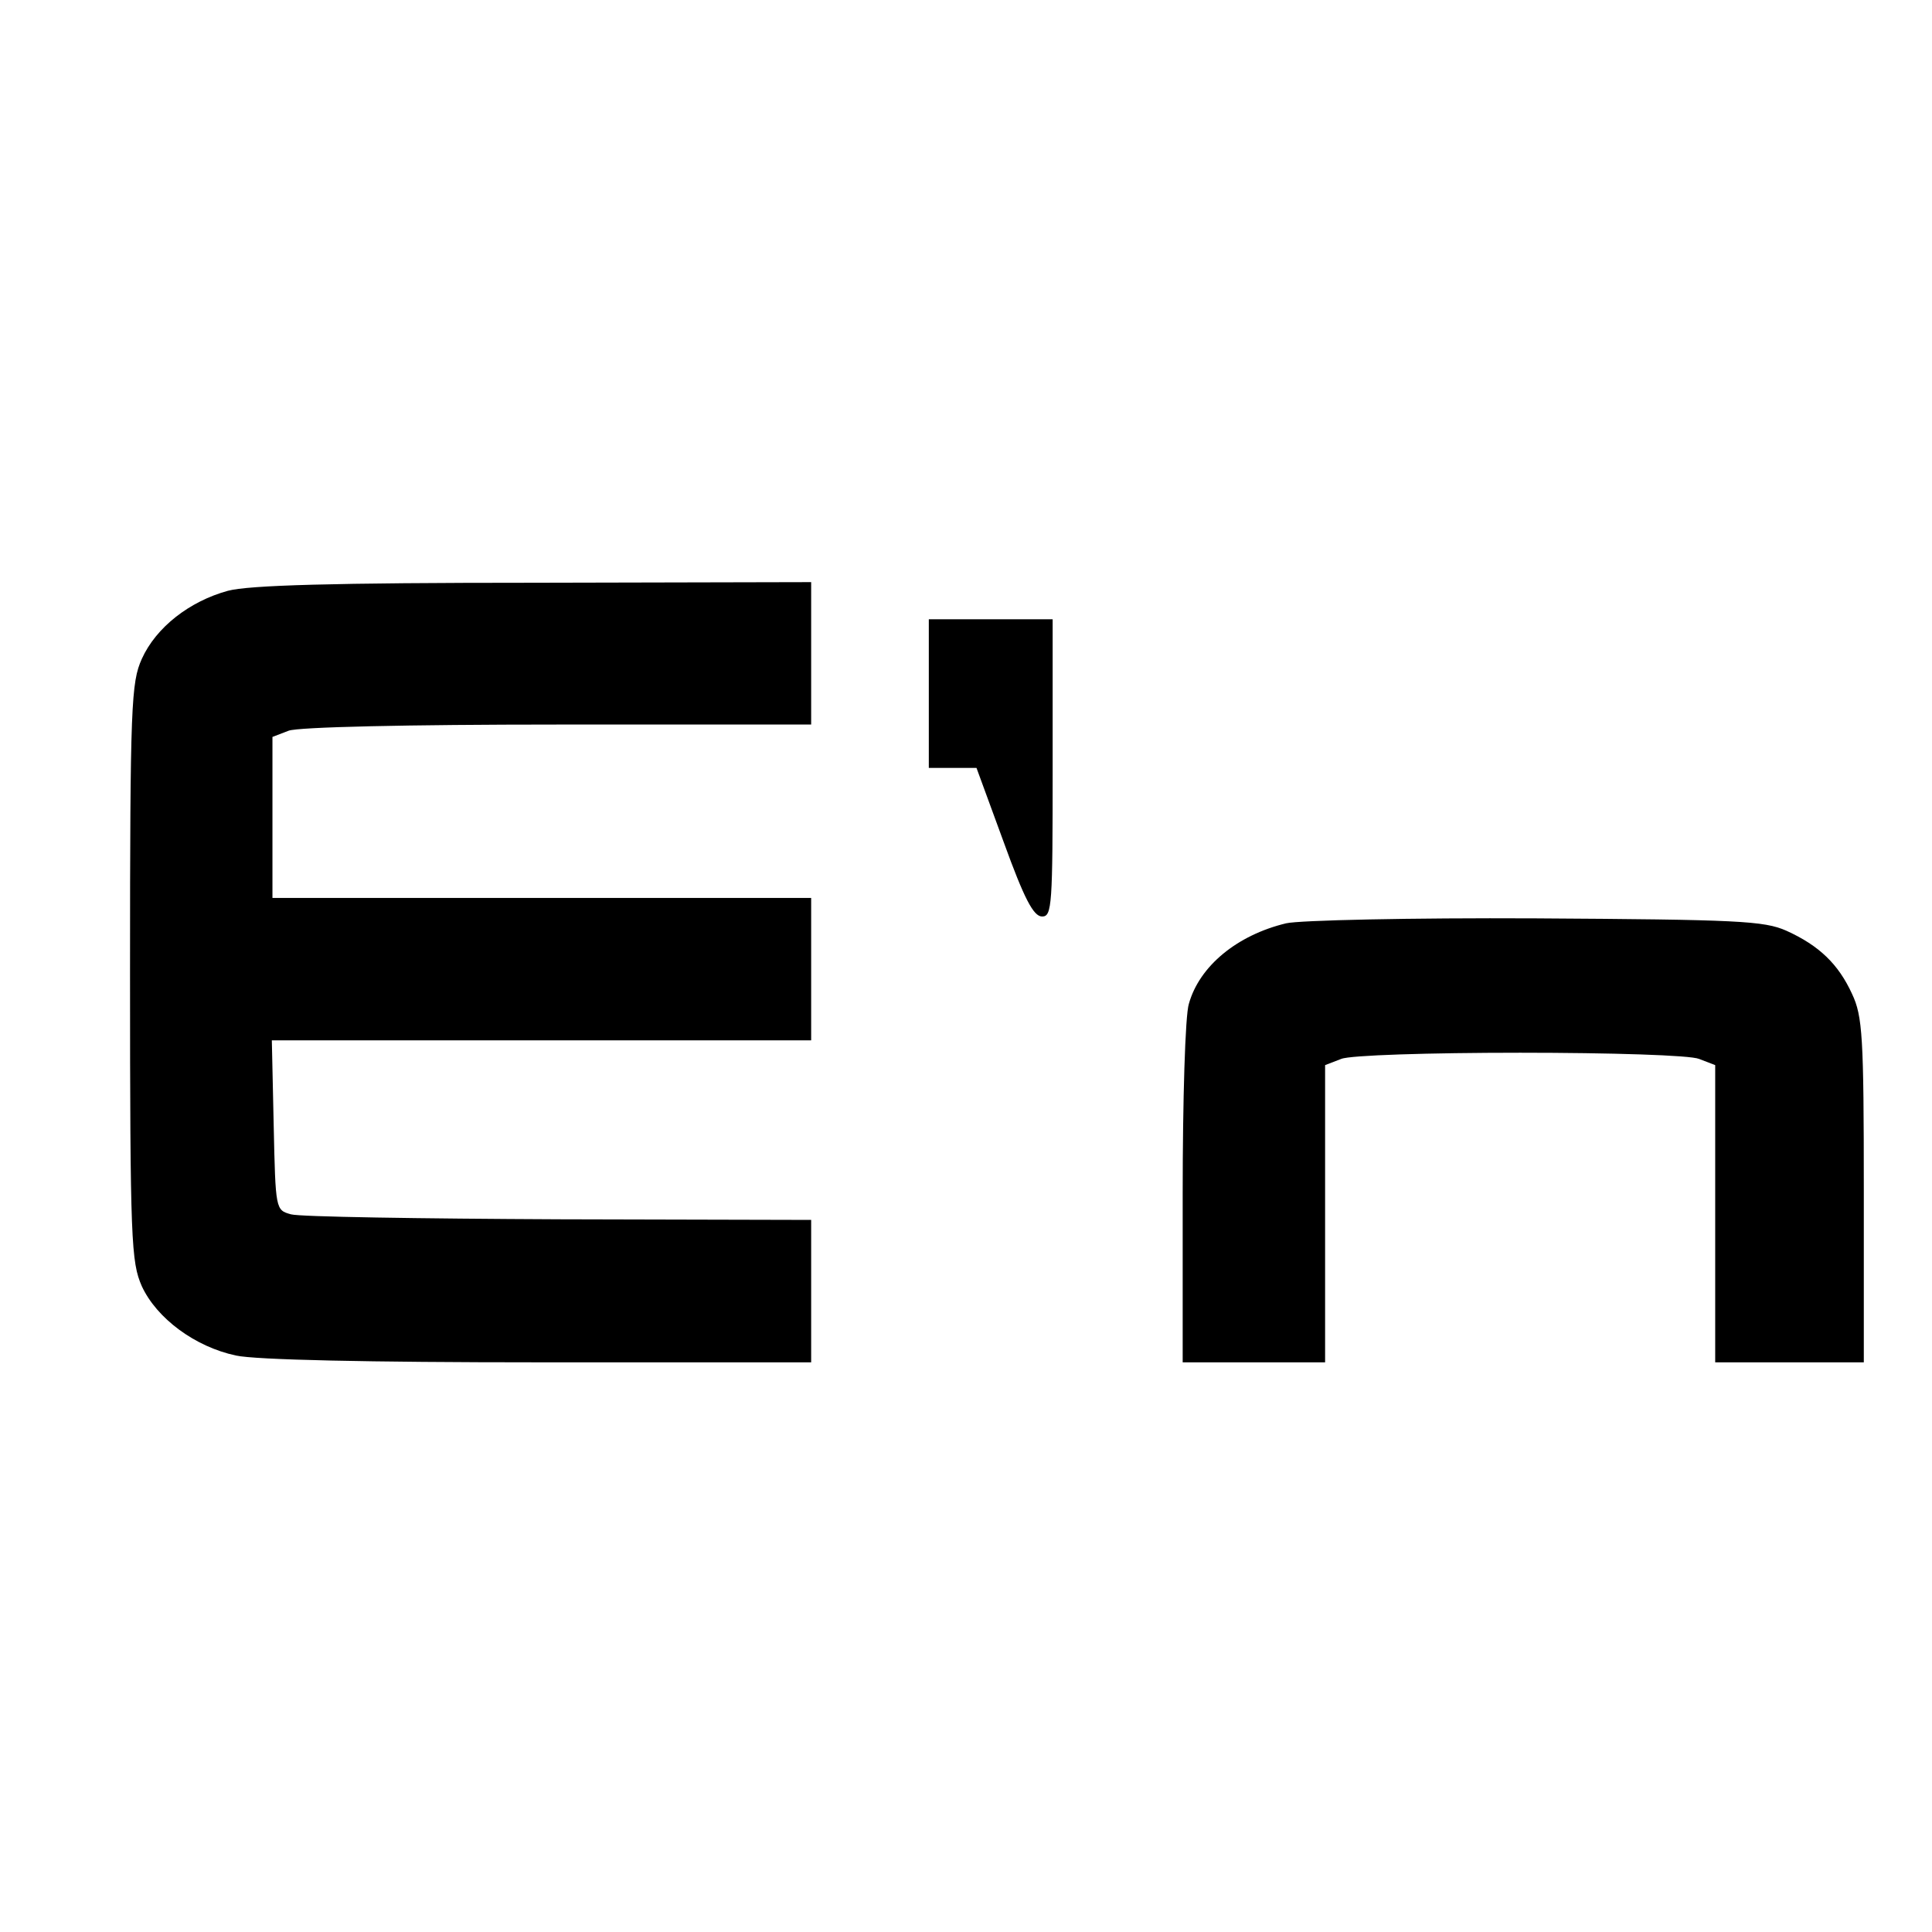
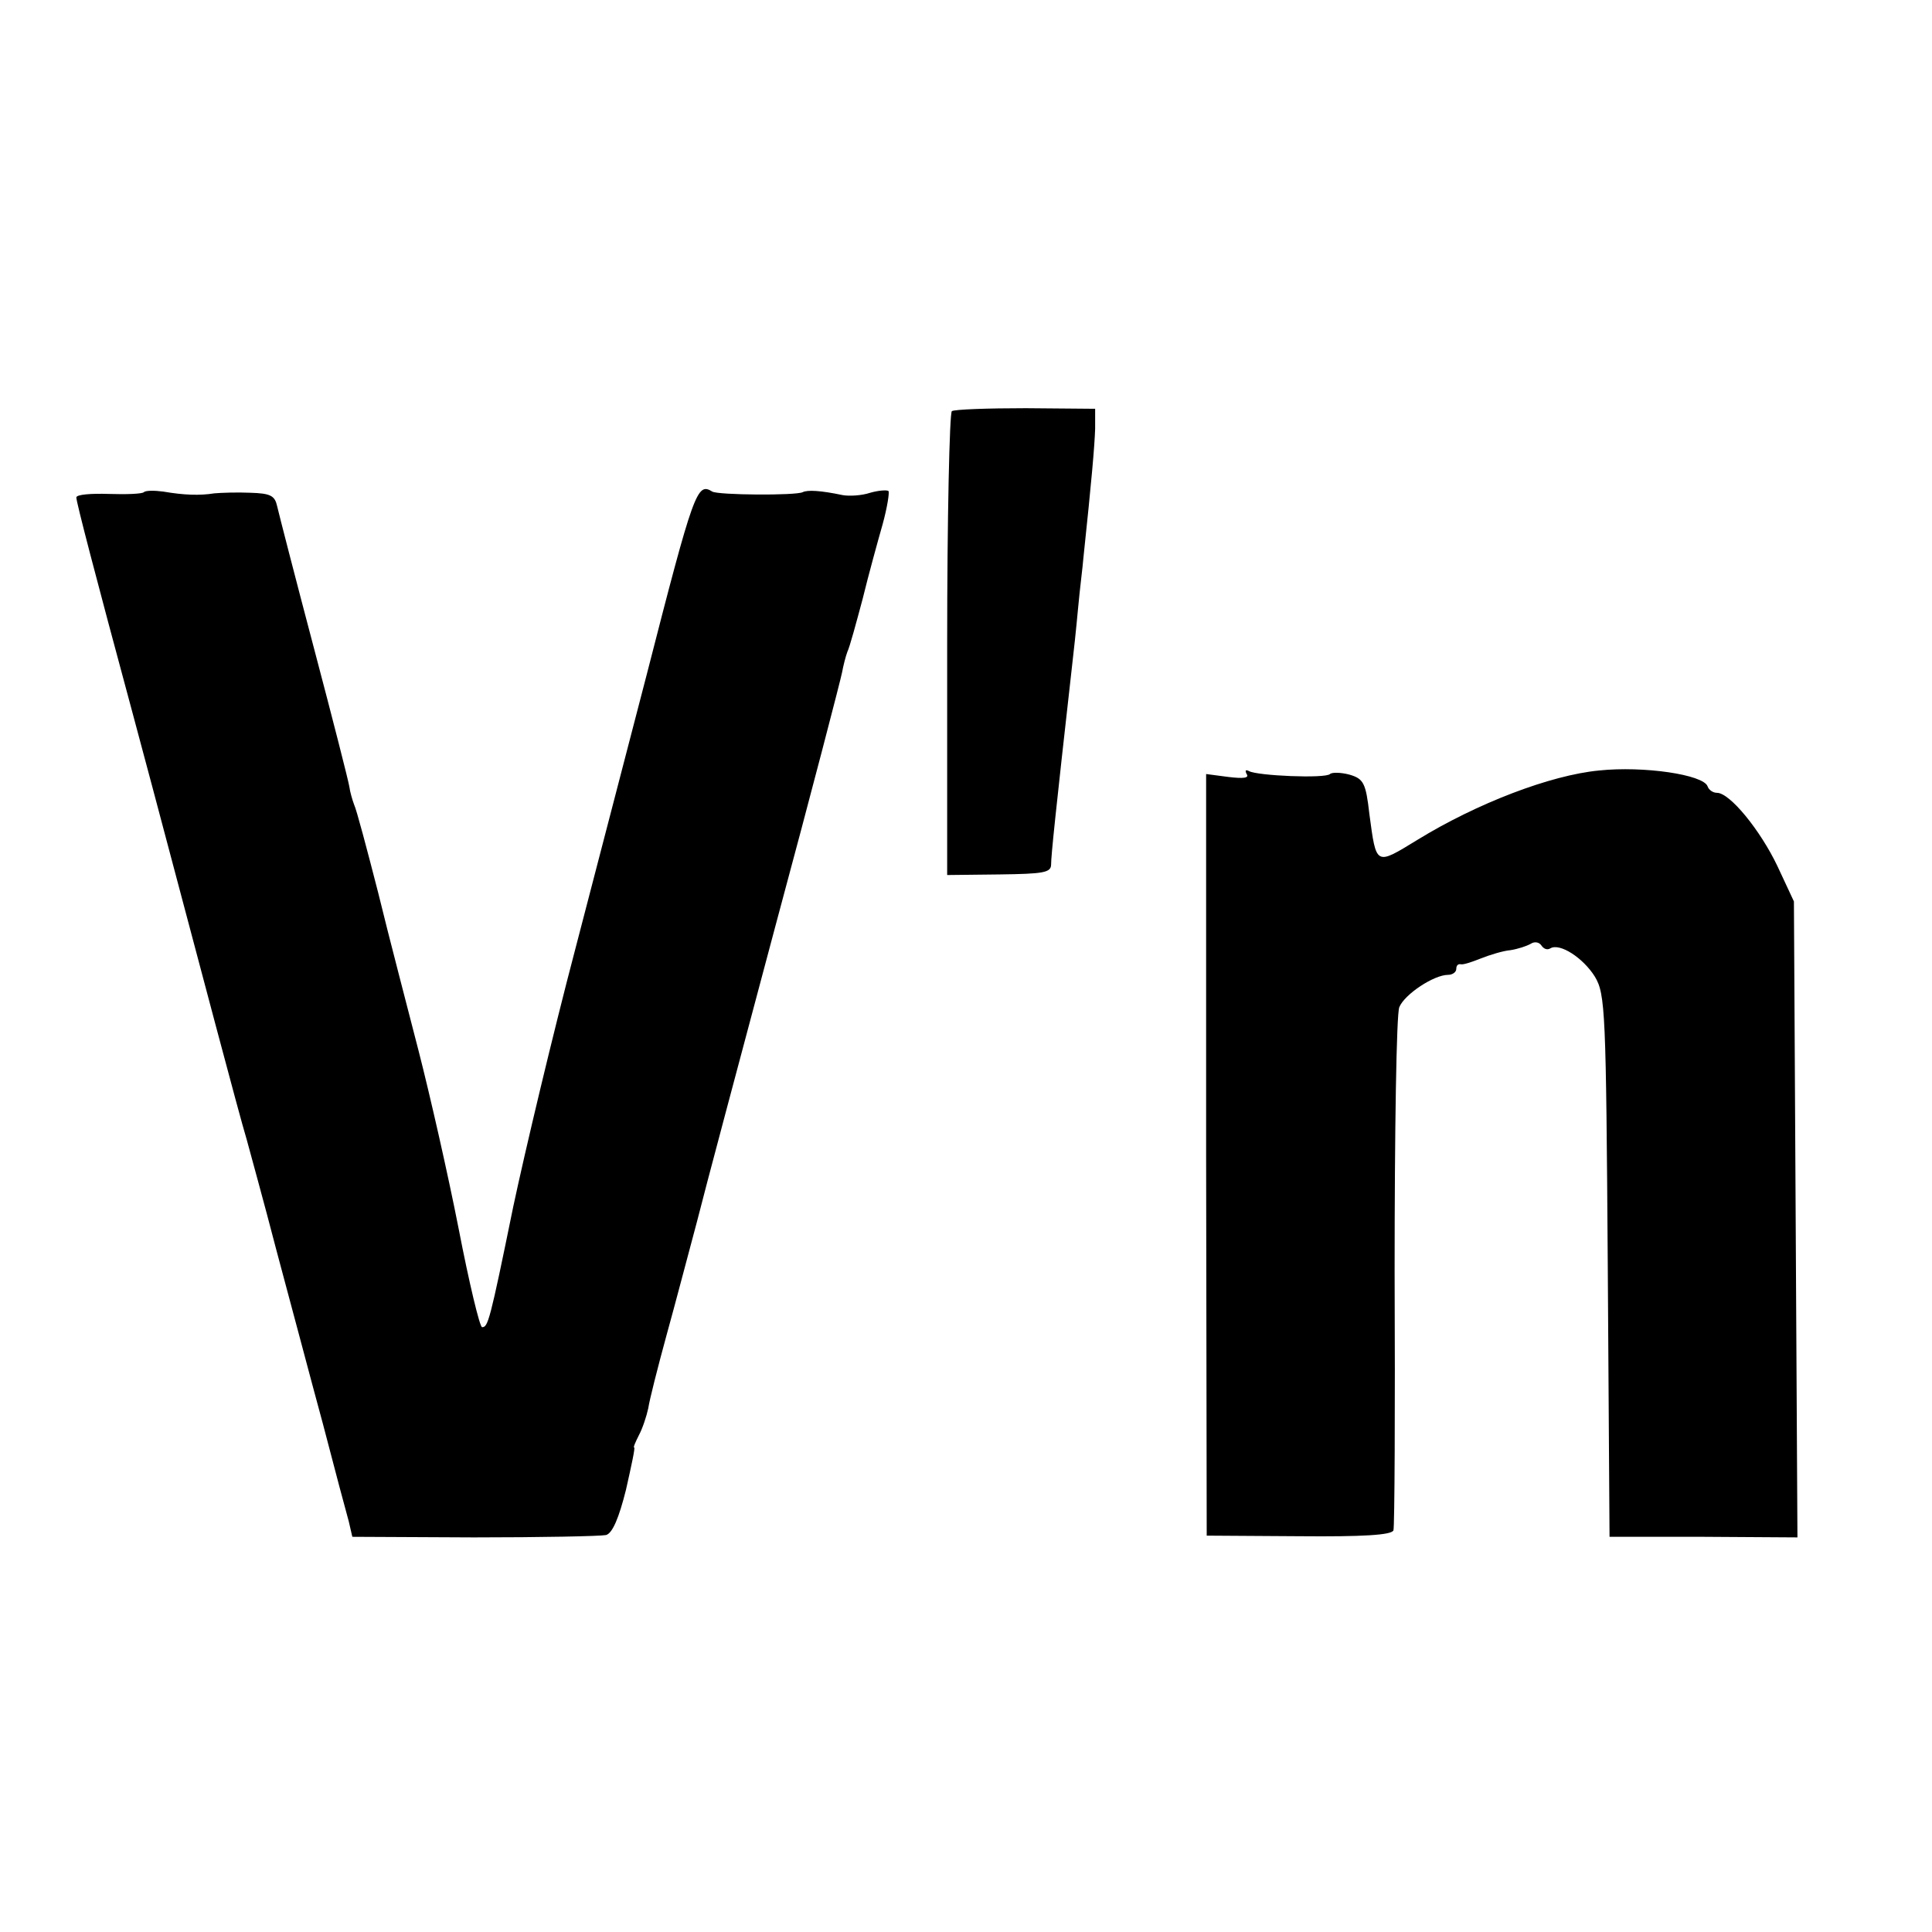
<svg xmlns="http://www.w3.org/2000/svg" version="1.0" width="16pt" height="16pt" viewBox="0 0 16 16" preserveAspectRatio="xMidYMid meet">
-   <g transform="translate(0,16) scale(0.005128,-0.005128)" fill="#000000" stroke="none">
-     <path d="M368 2166 c-62 -17 -116 -59 -139 -110 -17 -38 -19 -73 -19 -506 0 -436 2 -468 19 -507 24 -52 86 -98 152 -112 31 -7 215 -11 489 -11 l440 0 0 115 0 115 -407 1 c-225 1 -419 4 -433 8 -25 7 -25 7 -28 144 l-3 137 436 0 435 0 0 115 0 115 -435 0 -435 0 0 130 0 130 26 10 c15 6 193 10 435 10 l409 0 0 115 0 115 -447 -1 c-327 0 -461 -4 -495 -13z" />
-     <path d="M1500 2000 l0 -120 39 0 38 0 44 -120 c33 -91 48 -120 62 -120 16 0 17 18 17 240 l0 240 -100 0 -100 0 0 -120z" />
-     <path d="M2077 1629 c-79 -19 -140 -69 -157 -130 -6 -18 -10 -157 -10 -306 l0 -273 115 0 115 0 0 240 0 240 26 10 c14 6 142 10 289 10 147 0 275 -4 289 -10 l26 -10 0 -240 0 -240 120 0 120 0 0 278 c0 248 -2 281 -19 317 -22 48 -53 78 -106 102 -36 16 -78 18 -405 20 -201 1 -382 -3 -403 -8z" />
+   <g transform="translate(0,16) scale(0.004863,-0.004863)" fill="#000000" stroke="none">
+     <path d="M1621 2590 c-4 -3 -8 -182 -8 -398 l0 -392 89 1 c75 1 88 3 88 17 0 15 8 92 35 332 3 25 8 72 11 105 3 33 8 71 9 85 14 132 19 190 20 220 l0 34 -118 1 c-65 0 -121 -2 -126 -5z" />
+     <path d="M245 2452 c-3 -3 -30 -4 -60 -3 -30 1 -55 -1 -55 -6 0 -8 32 -131 96 -368 19 -71 48 -179 64 -240 45 -169 118 -446 130 -485 5 -19 29 -105 51 -190 23 -85 58 -218 79 -295 20 -77 40 -152 44 -166 l6 -26 207 -1 c115 0 215 2 225 4 11 3 22 29 34 77 9 40 16 72 14 72 -2 0 2 9 8 21 6 11 13 32 16 46 2 14 16 69 31 124 15 54 38 142 52 194 13 52 74 280 134 505 61 226 111 419 113 430 2 11 6 27 9 35 4 8 15 49 26 90 10 41 26 99 34 127 8 29 12 55 10 57 -3 2 -17 1 -31 -3 -15 -5 -36 -6 -47 -4 -38 8 -60 9 -68 5 -12 -6 -144 -5 -154 1 -26 16 -31 3 -112 -313 -28 -107 -82 -316 -121 -465 -39 -148 -86 -346 -106 -440 -40 -196 -43 -205 -53 -205 -4 0 -22 75 -40 168 -18 92 -49 228 -68 302 -19 74 -51 196 -69 270 -19 74 -37 142 -41 150 -3 8 -7 22 -8 30 -1 8 -28 114 -60 235 -32 121 -60 230 -63 243 -4 18 -11 22 -46 23 -22 1 -50 0 -61 -1 -25 -4 -52 -3 -87 3 -15 2 -30 2 -33 -1z" />
+     <path d="M2723 1978 c-83 -8 -208 -56 -309 -118 -72 -44 -70 -45 -82 44 -6 53 -10 60 -34 67 -15 4 -30 4 -33 1 -8 -8 -124 -3 -138 5 -6 3 -7 1 -4 -5 5 -7 -6 -8 -31 -5 l-38 5 0 -648 1 -649 157 -1 c109 -1 158 2 161 10 2 6 3 205 2 441 0 237 3 439 8 450 9 22 59 55 83 55 8 0 14 5 14 10 0 6 3 9 8 8 4 -1 19 4 34 10 15 6 38 13 50 14 13 2 28 7 35 11 6 4 14 3 18 -3 4 -6 10 -8 15 -5 16 10 56 -16 76 -48 18 -30 19 -59 22 -493 l3 -461 160 0 160 -1 -3 542 -3 541 -28 60 c-29 61 -81 125 -103 125 -7 0 -14 5 -16 11 -7 20 -109 35 -185 27z" />
  </g>
</svg>
